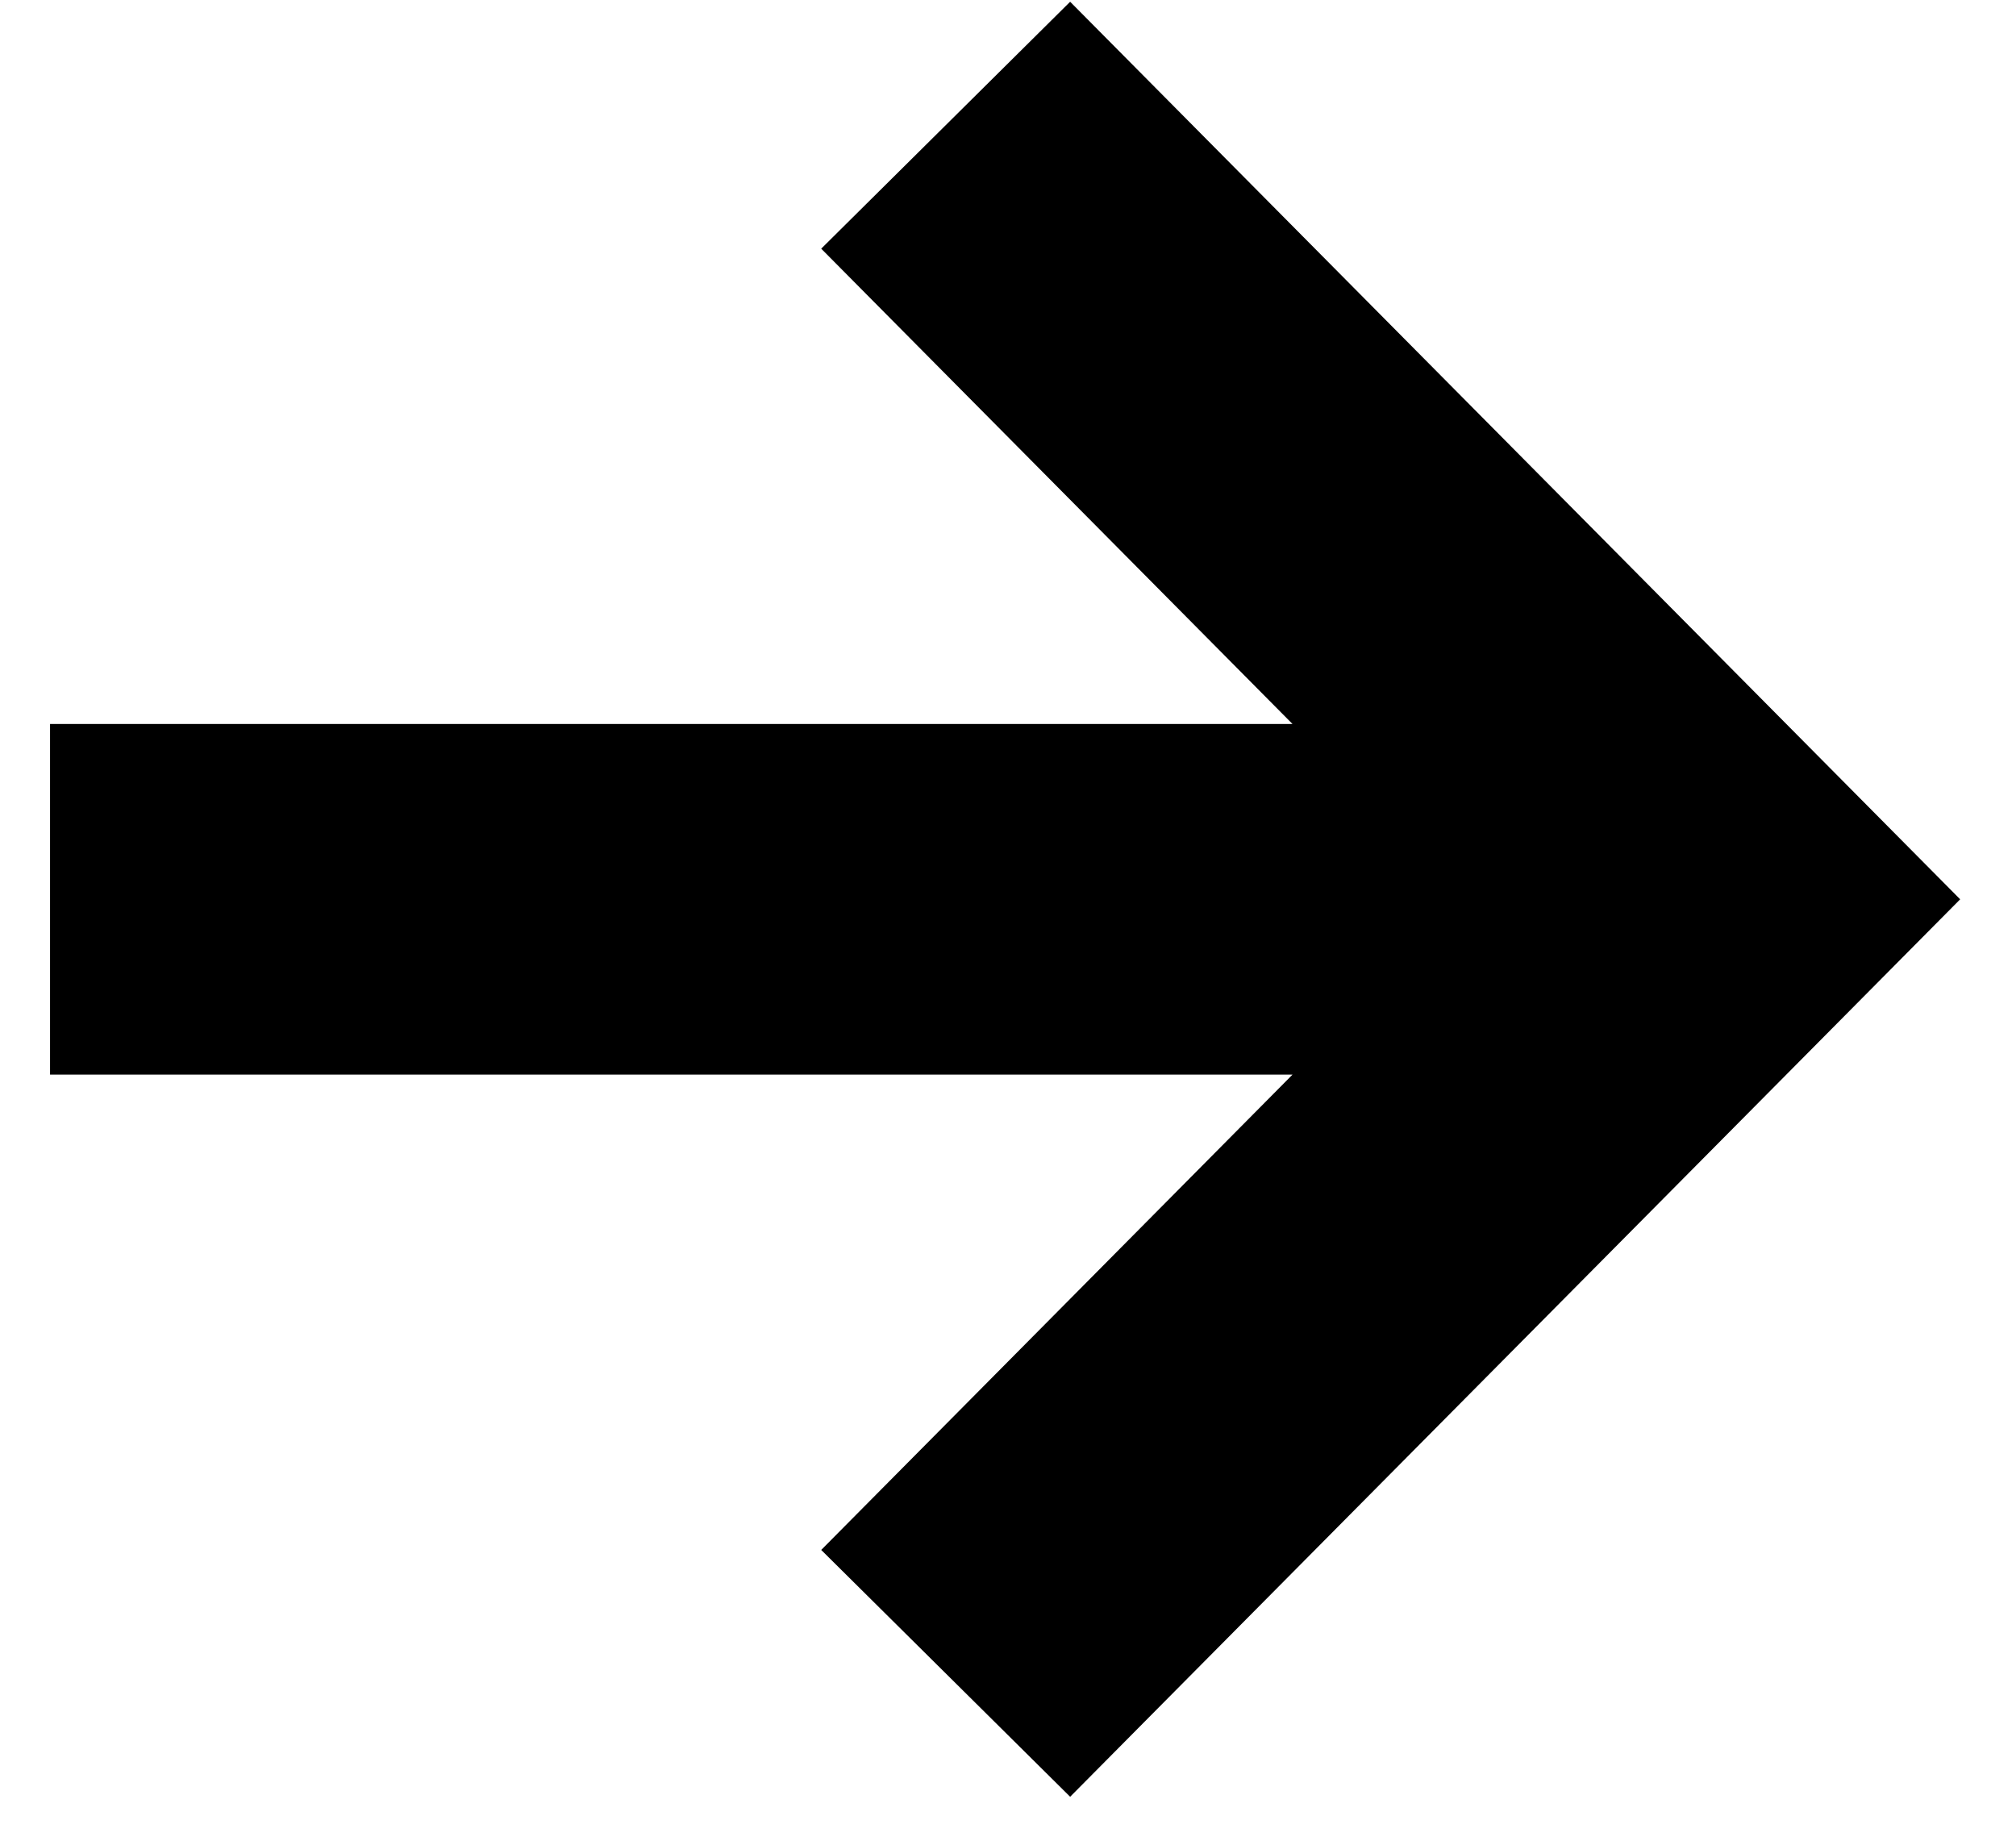
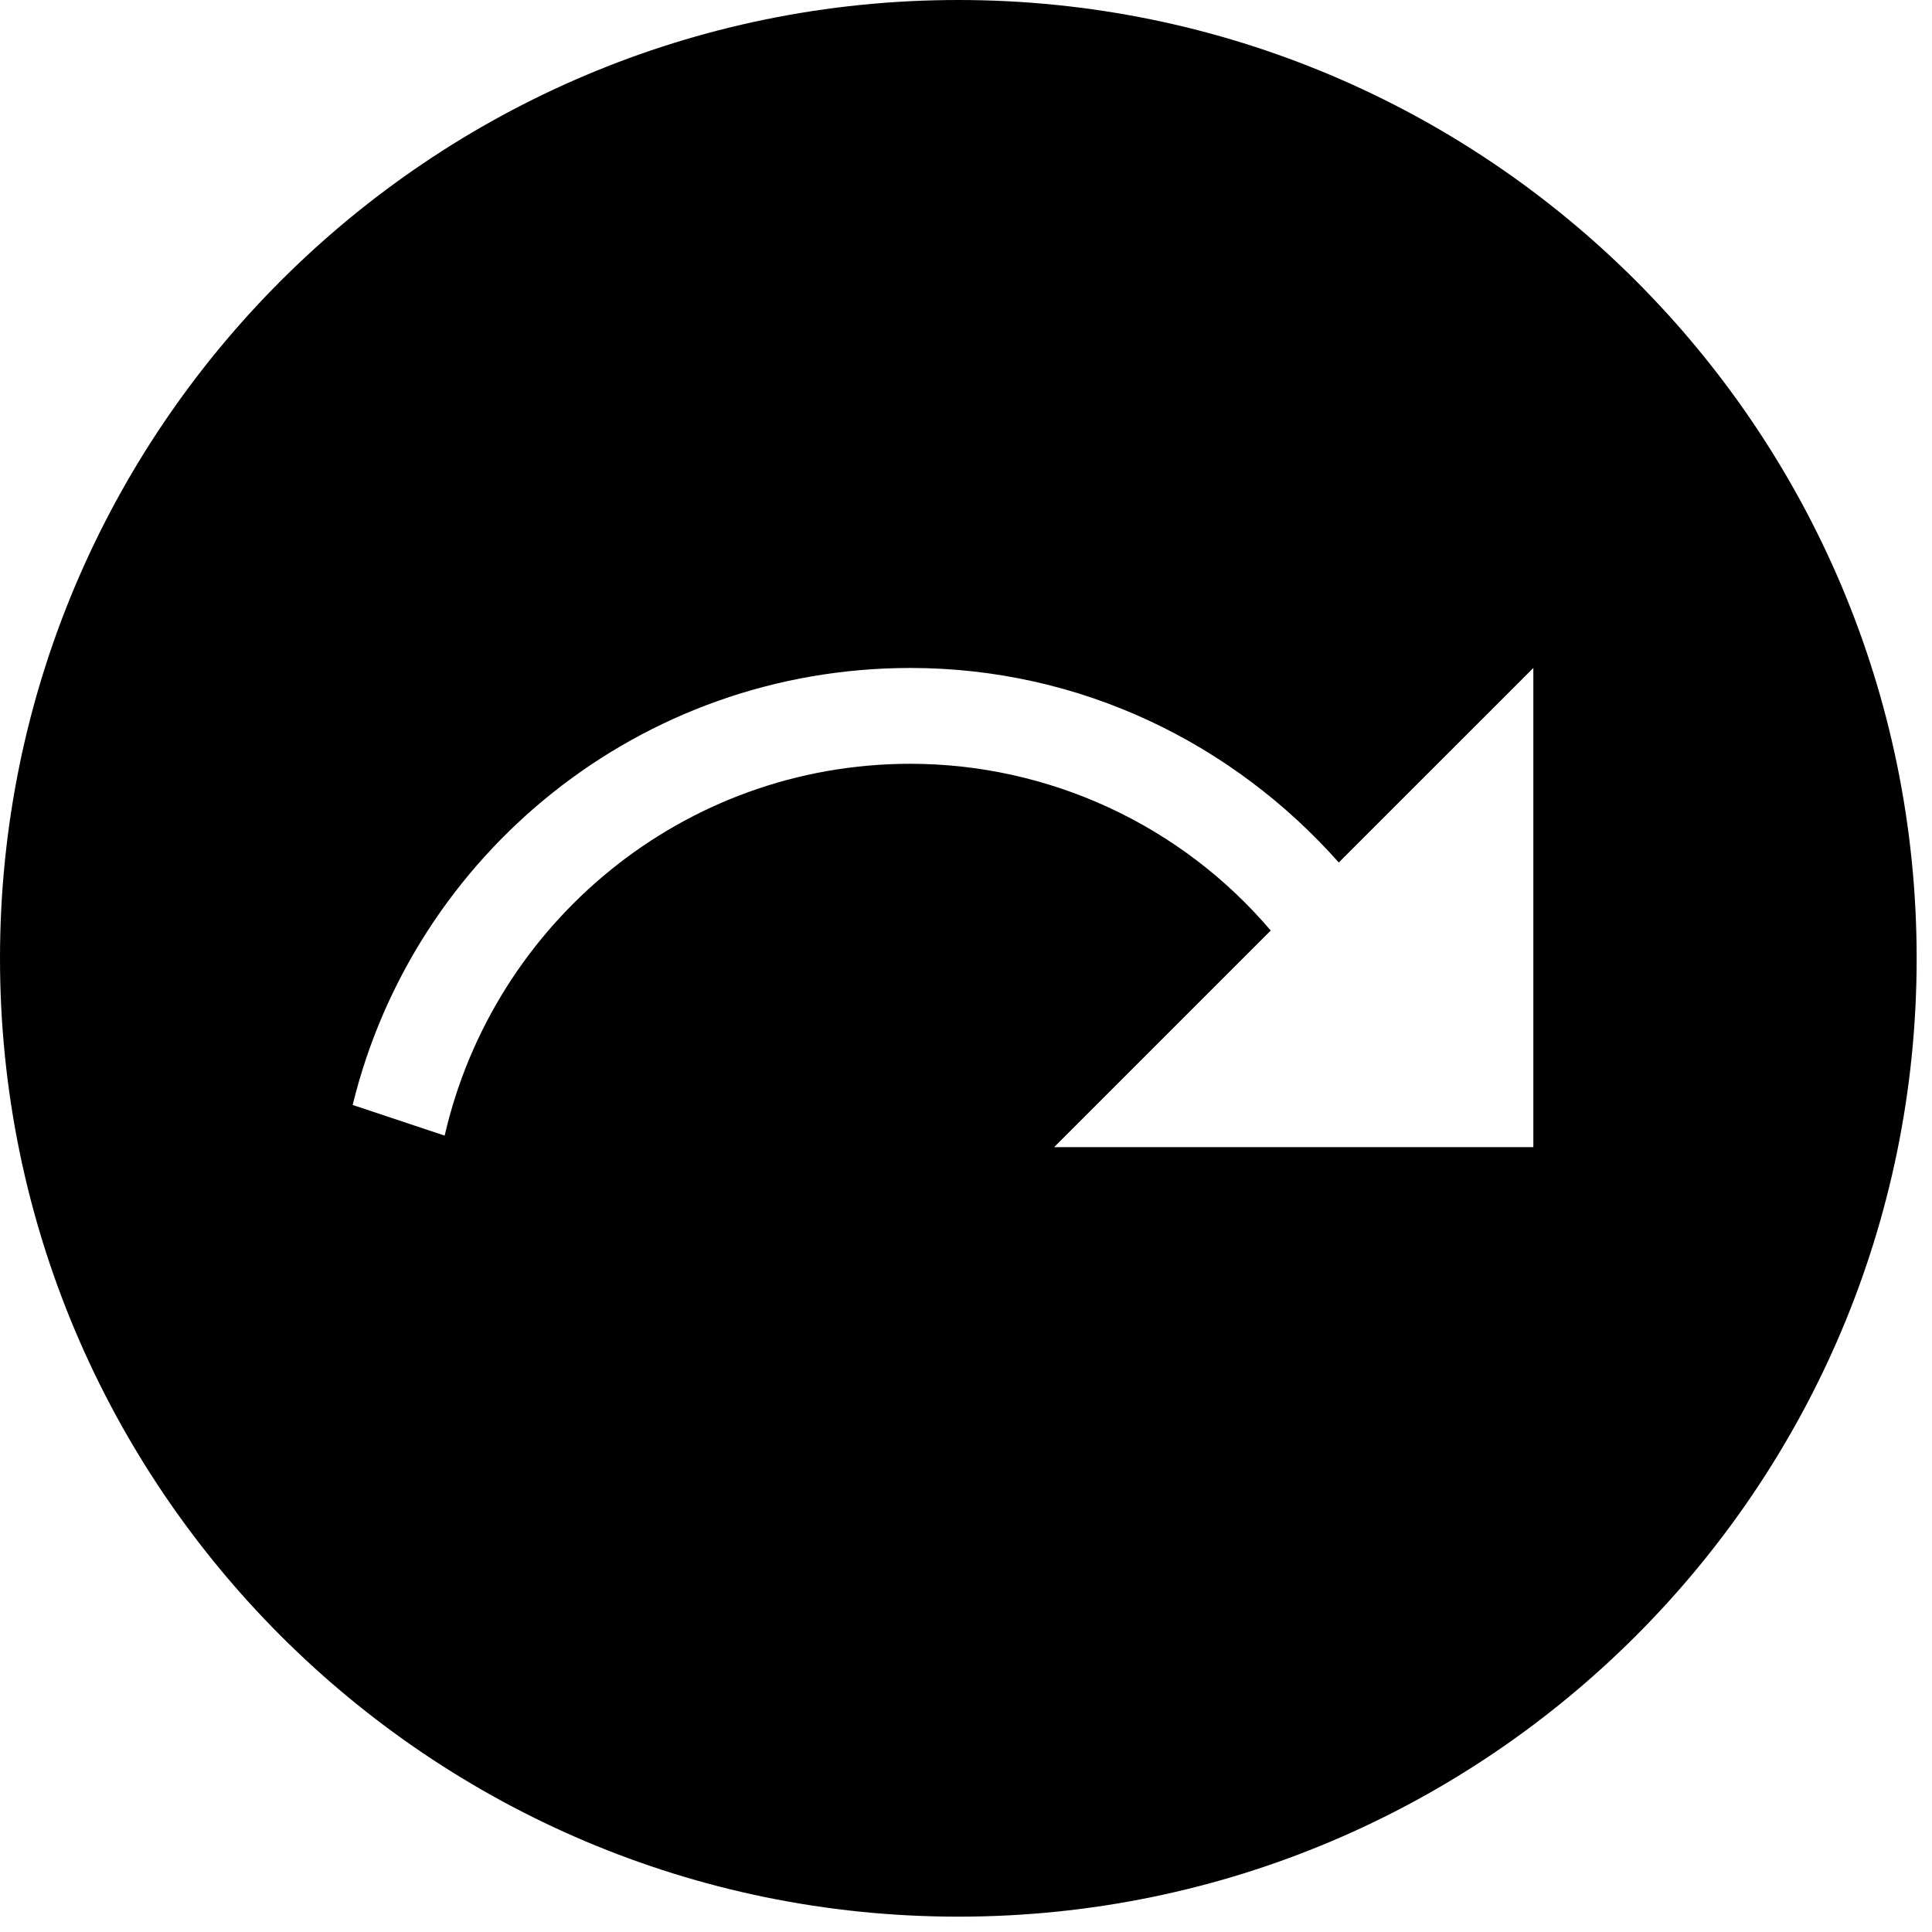
- <svg xmlns="http://www.w3.org/2000/svg" width="23" height="21" viewBox="0 0 23 21" fill="none">
-   <path fill-rule="evenodd" clip-rule="evenodd" d="M12.209 0.02L22.363 10.26L12.209 20.499L9.369 17.683L14.746 12.26H0.571V8.26H14.746L9.369 2.837L12.209 0.02Z" fill="black" />
+ <svg xmlns="http://www.w3.org/2000/svg" width="40" height="40" viewBox="0 0 84 84" fill="none">
+   <path d="M41.667 0C18.667 0 0 18.667 0 41.667C0 64.667 18.667 83.333 41.667 83.333C64.667 83.333 83.333 64.667 83.333 41.667C83.333 18.667 64.667 0 41.667 0ZM66.667 49.875H45.833L55.25 40.458C53.319 38.188 50.918 36.363 48.213 35.112C45.508 33.86 42.564 33.21 39.583 33.208C29.708 33.208 21.458 40.125 19.333 49.375L15.333 48.042C18 37.125 27.833 29.042 39.583 29.042C47 29.042 53.625 32.333 58.208 37.5L66.667 29.042V49.875Z" fill="black" />
</svg>
